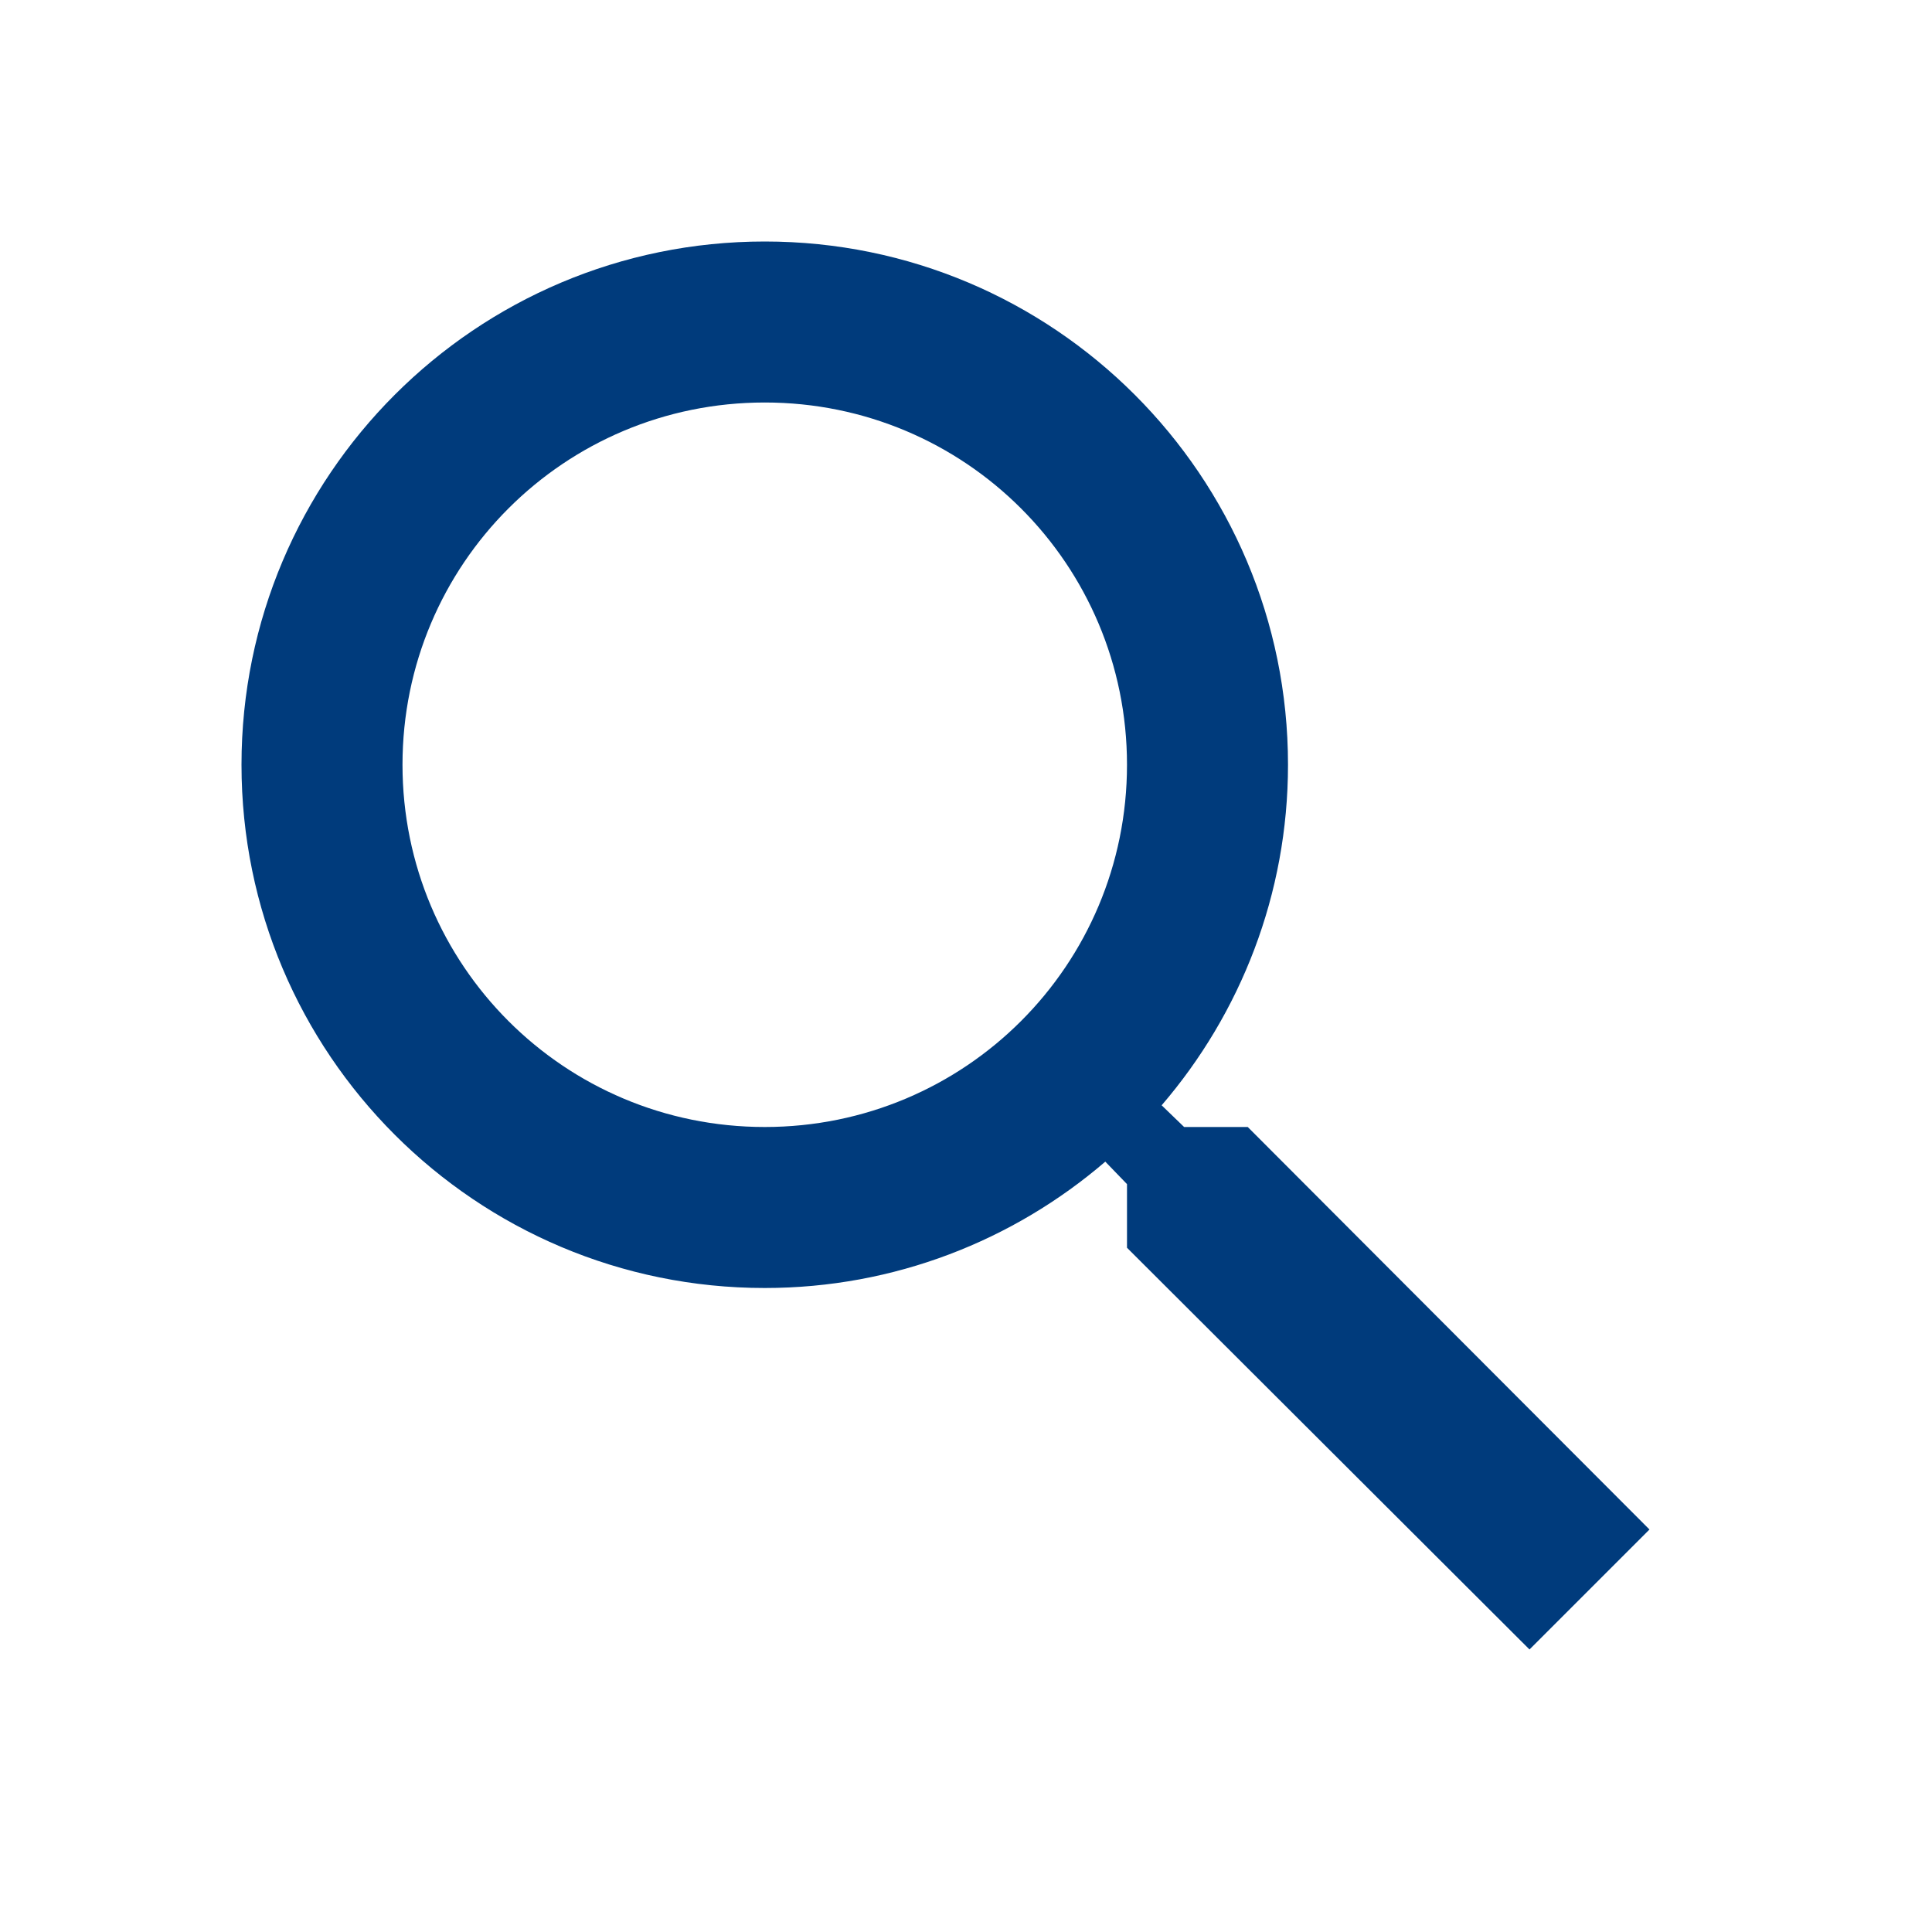
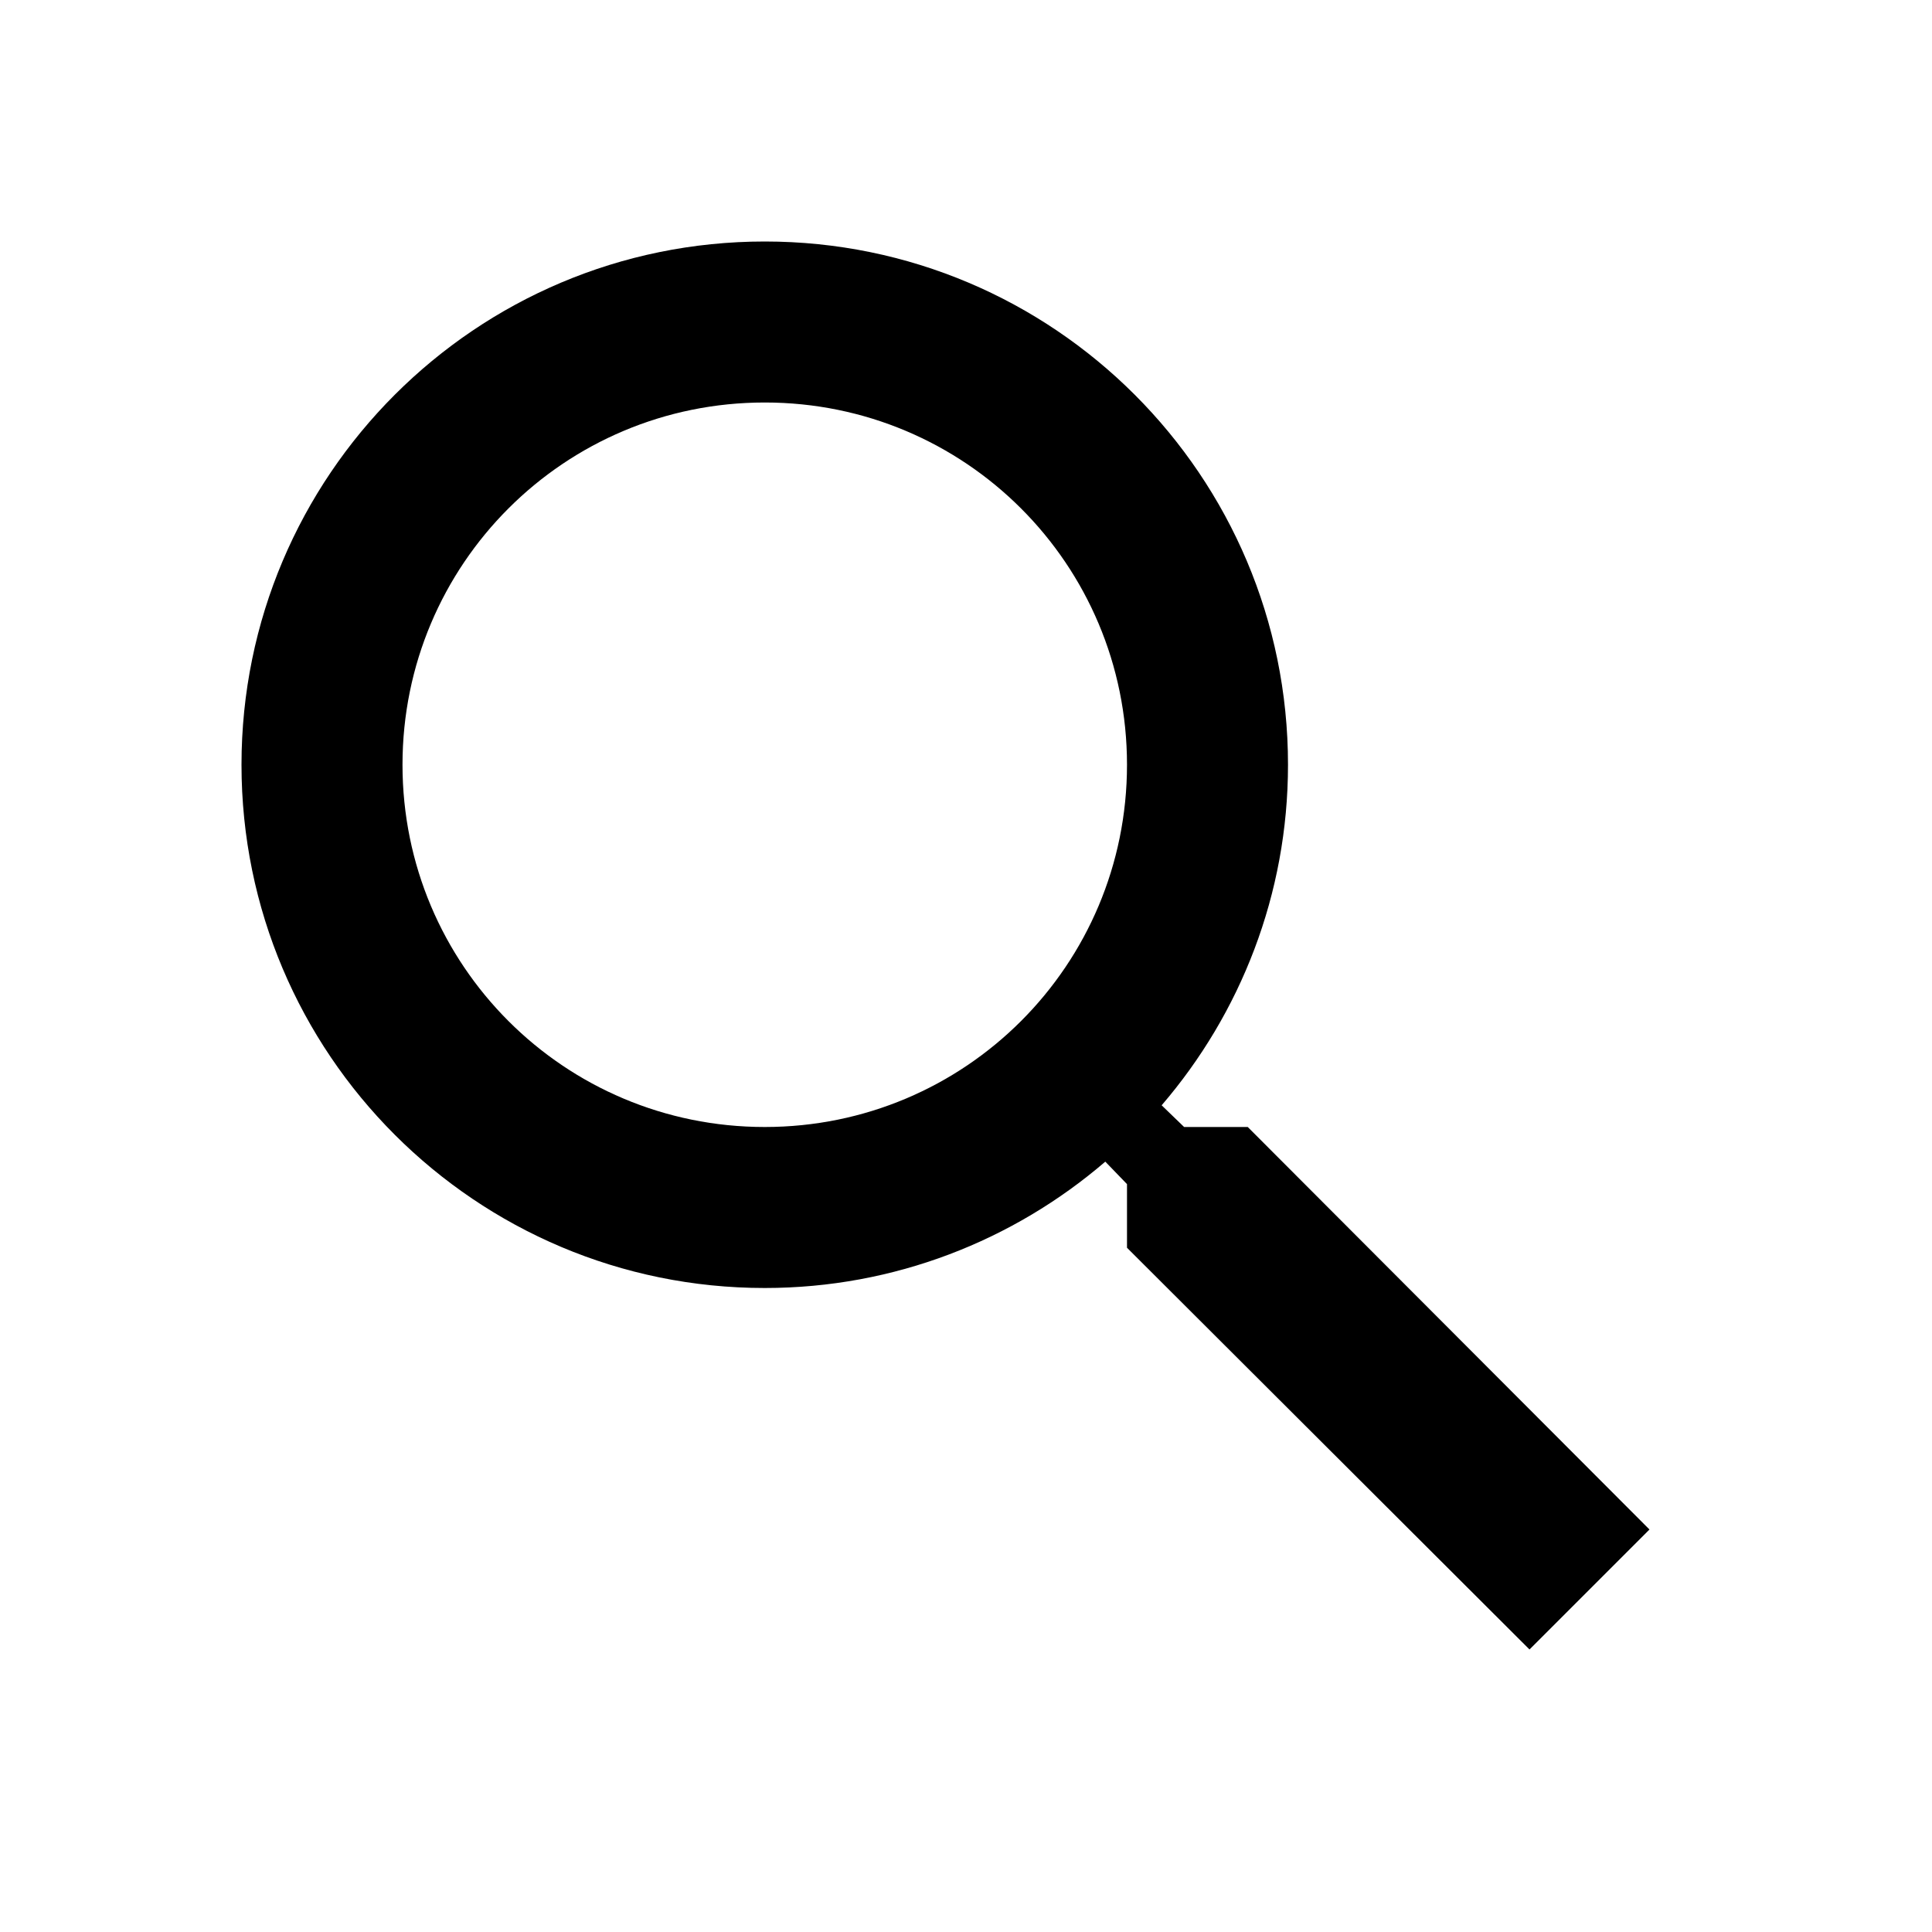
<svg xmlns="http://www.w3.org/2000/svg" width="30" height="30" viewBox="0 0 30 30" fill="none">
-   <path d="M19.375 17.5H18.387L18.038 17.163C19.262 15.738 20 13.887 20 11.875C20 7.388 16.363 3.75 11.875 3.75C7.388 3.75 3.75 7.388 3.75 11.875C3.75 16.363 7.388 20 11.875 20C13.887 20 15.738 19.262 17.163 18.038L17.5 18.387V19.375L23.75 25.613L25.613 23.75L19.375 17.5ZM11.875 17.5C8.762 17.5 6.25 14.988 6.25 11.875C6.25 8.762 8.762 6.25 11.875 6.25C14.988 6.25 17.5 8.762 17.5 11.875C17.5 14.988 14.988 17.5 11.875 17.5Z" fill="#003B7C" />
+   <path d="M19.375 17.5H18.387L18.038 17.163C19.262 15.738 20 13.887 20 11.875C20 7.388 16.363 3.75 11.875 3.75C7.388 3.75 3.75 7.388 3.75 11.875C3.75 16.363 7.388 20 11.875 20C13.887 20 15.738 19.262 17.163 18.038L17.5 18.387V19.375L23.75 25.613L25.613 23.75L19.375 17.5ZM11.875 17.5C8.762 17.5 6.25 14.988 6.25 11.875C6.25 8.762 8.762 6.25 11.875 6.25C14.988 6.25 17.5 8.762 17.5 11.875C17.5 14.988 14.988 17.5 11.875 17.5Z" fill="currentColor" />
</svg>
